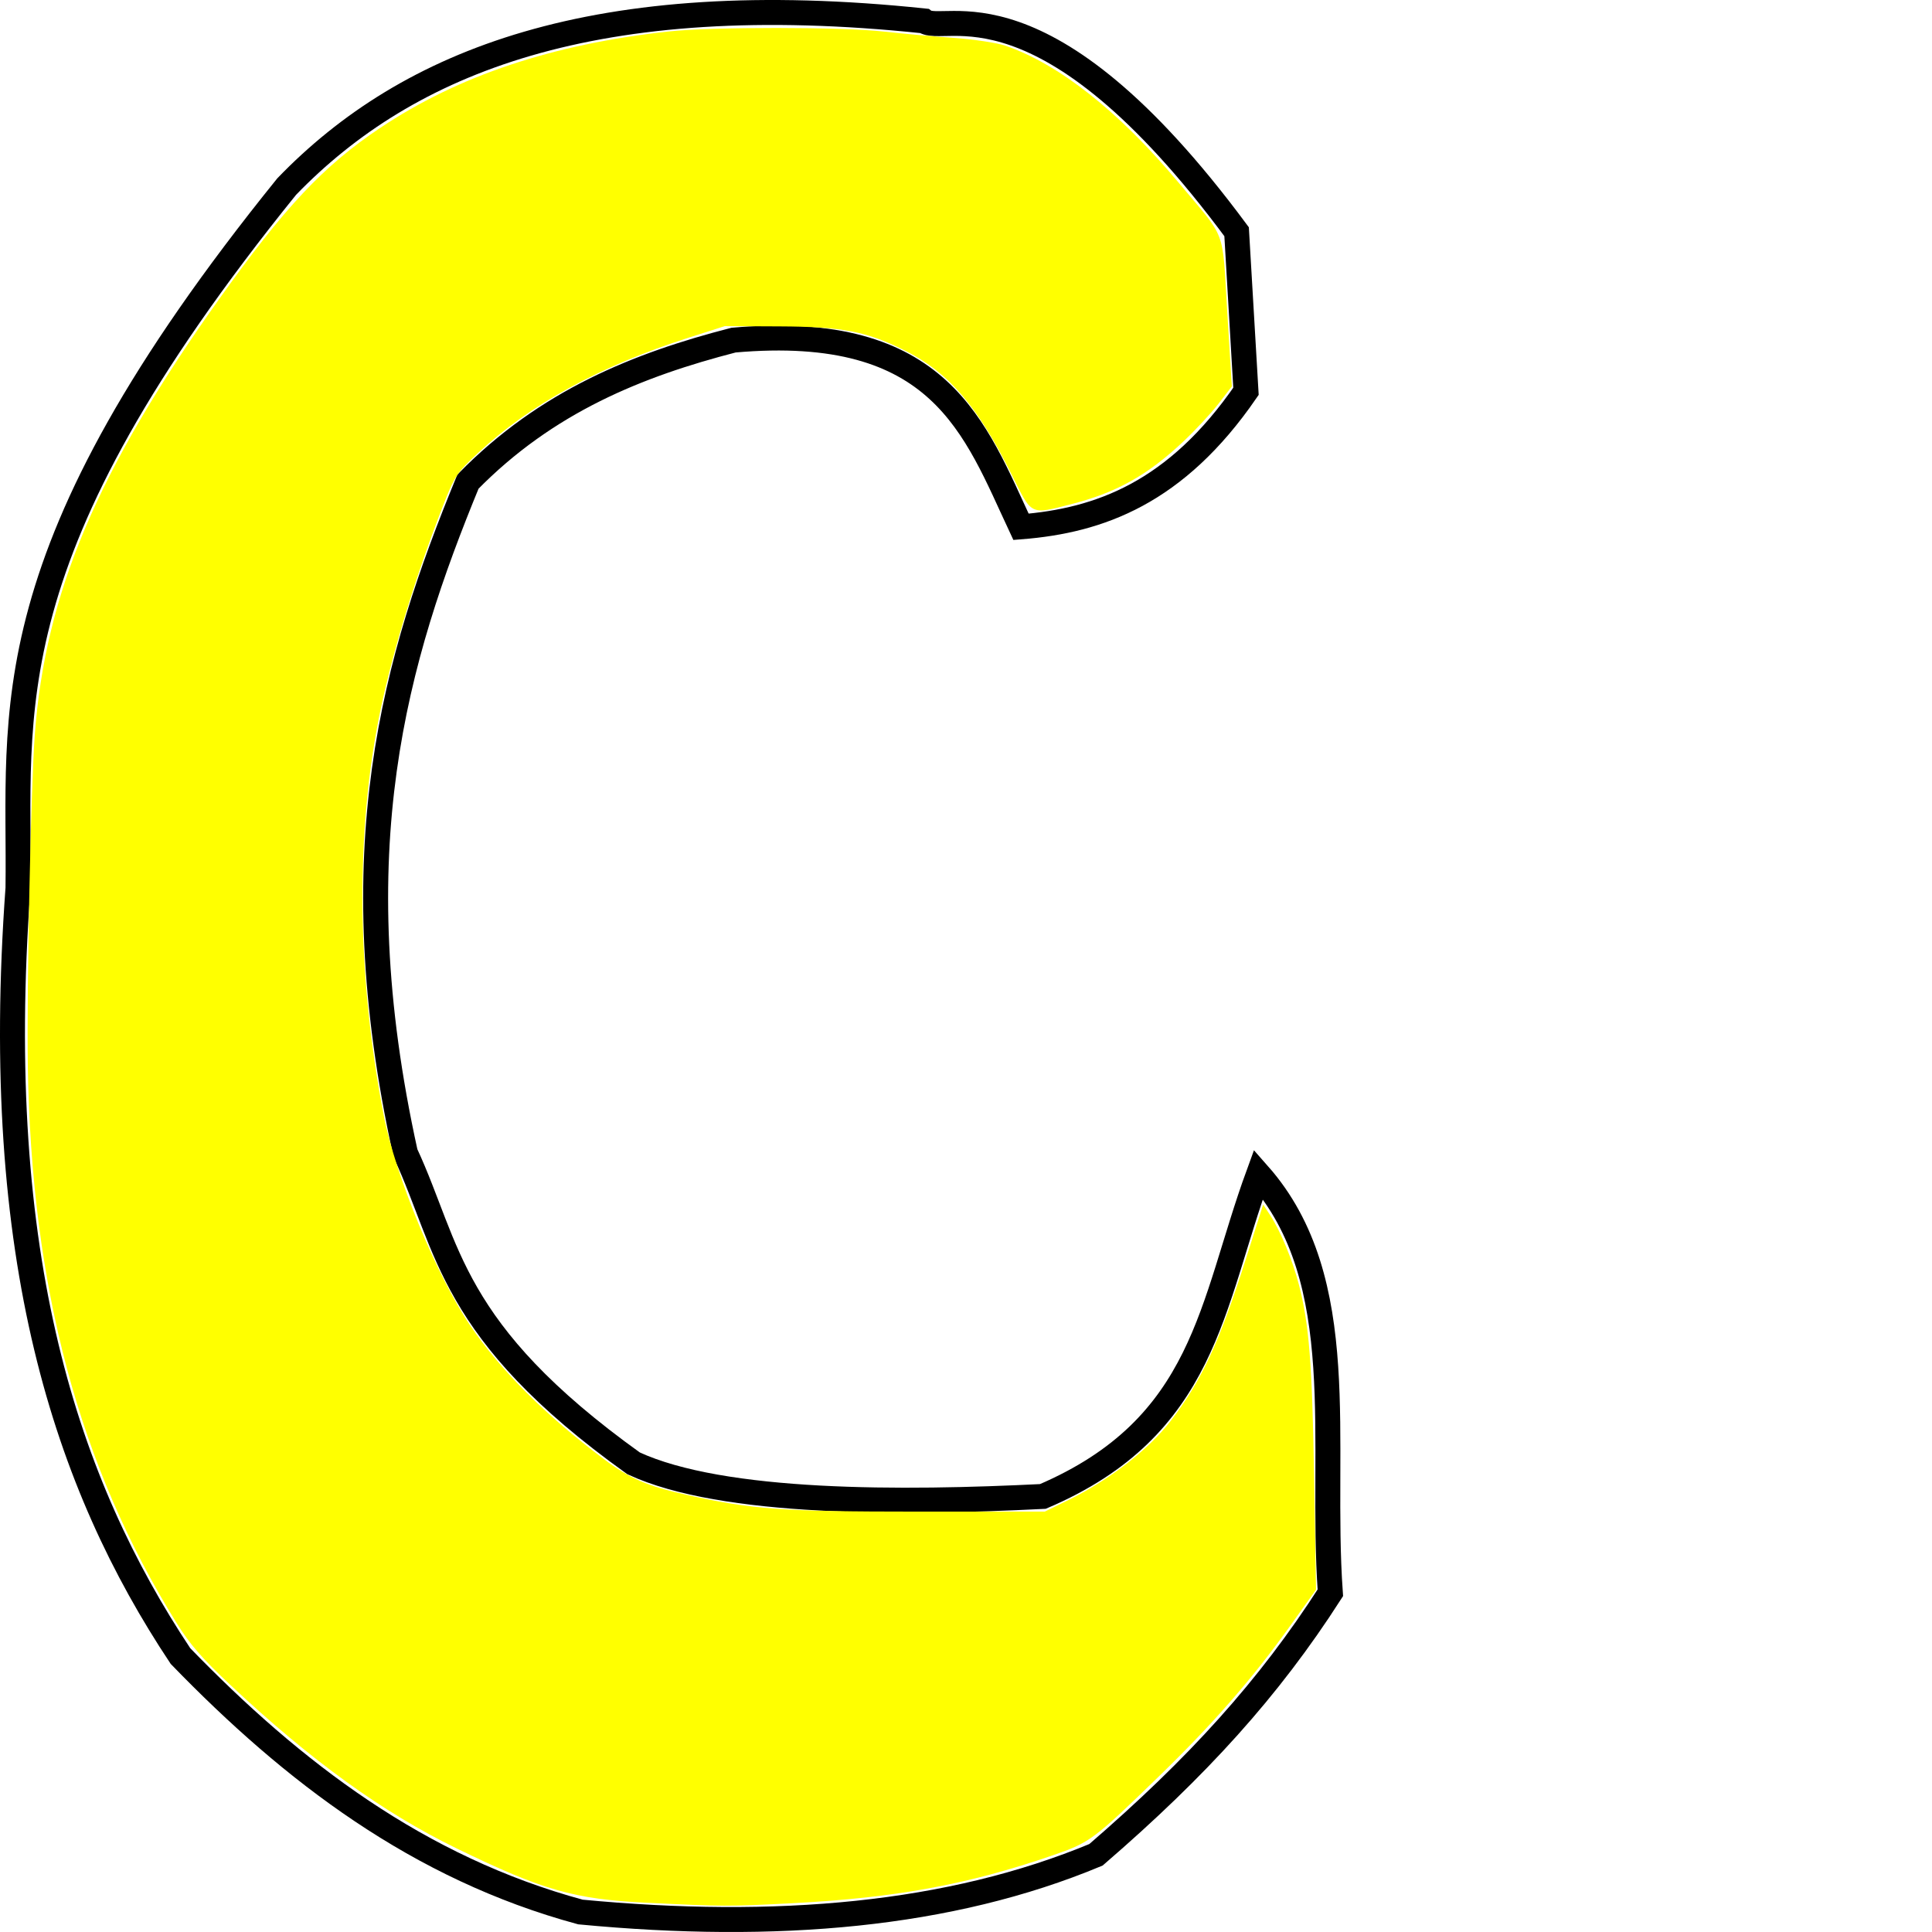
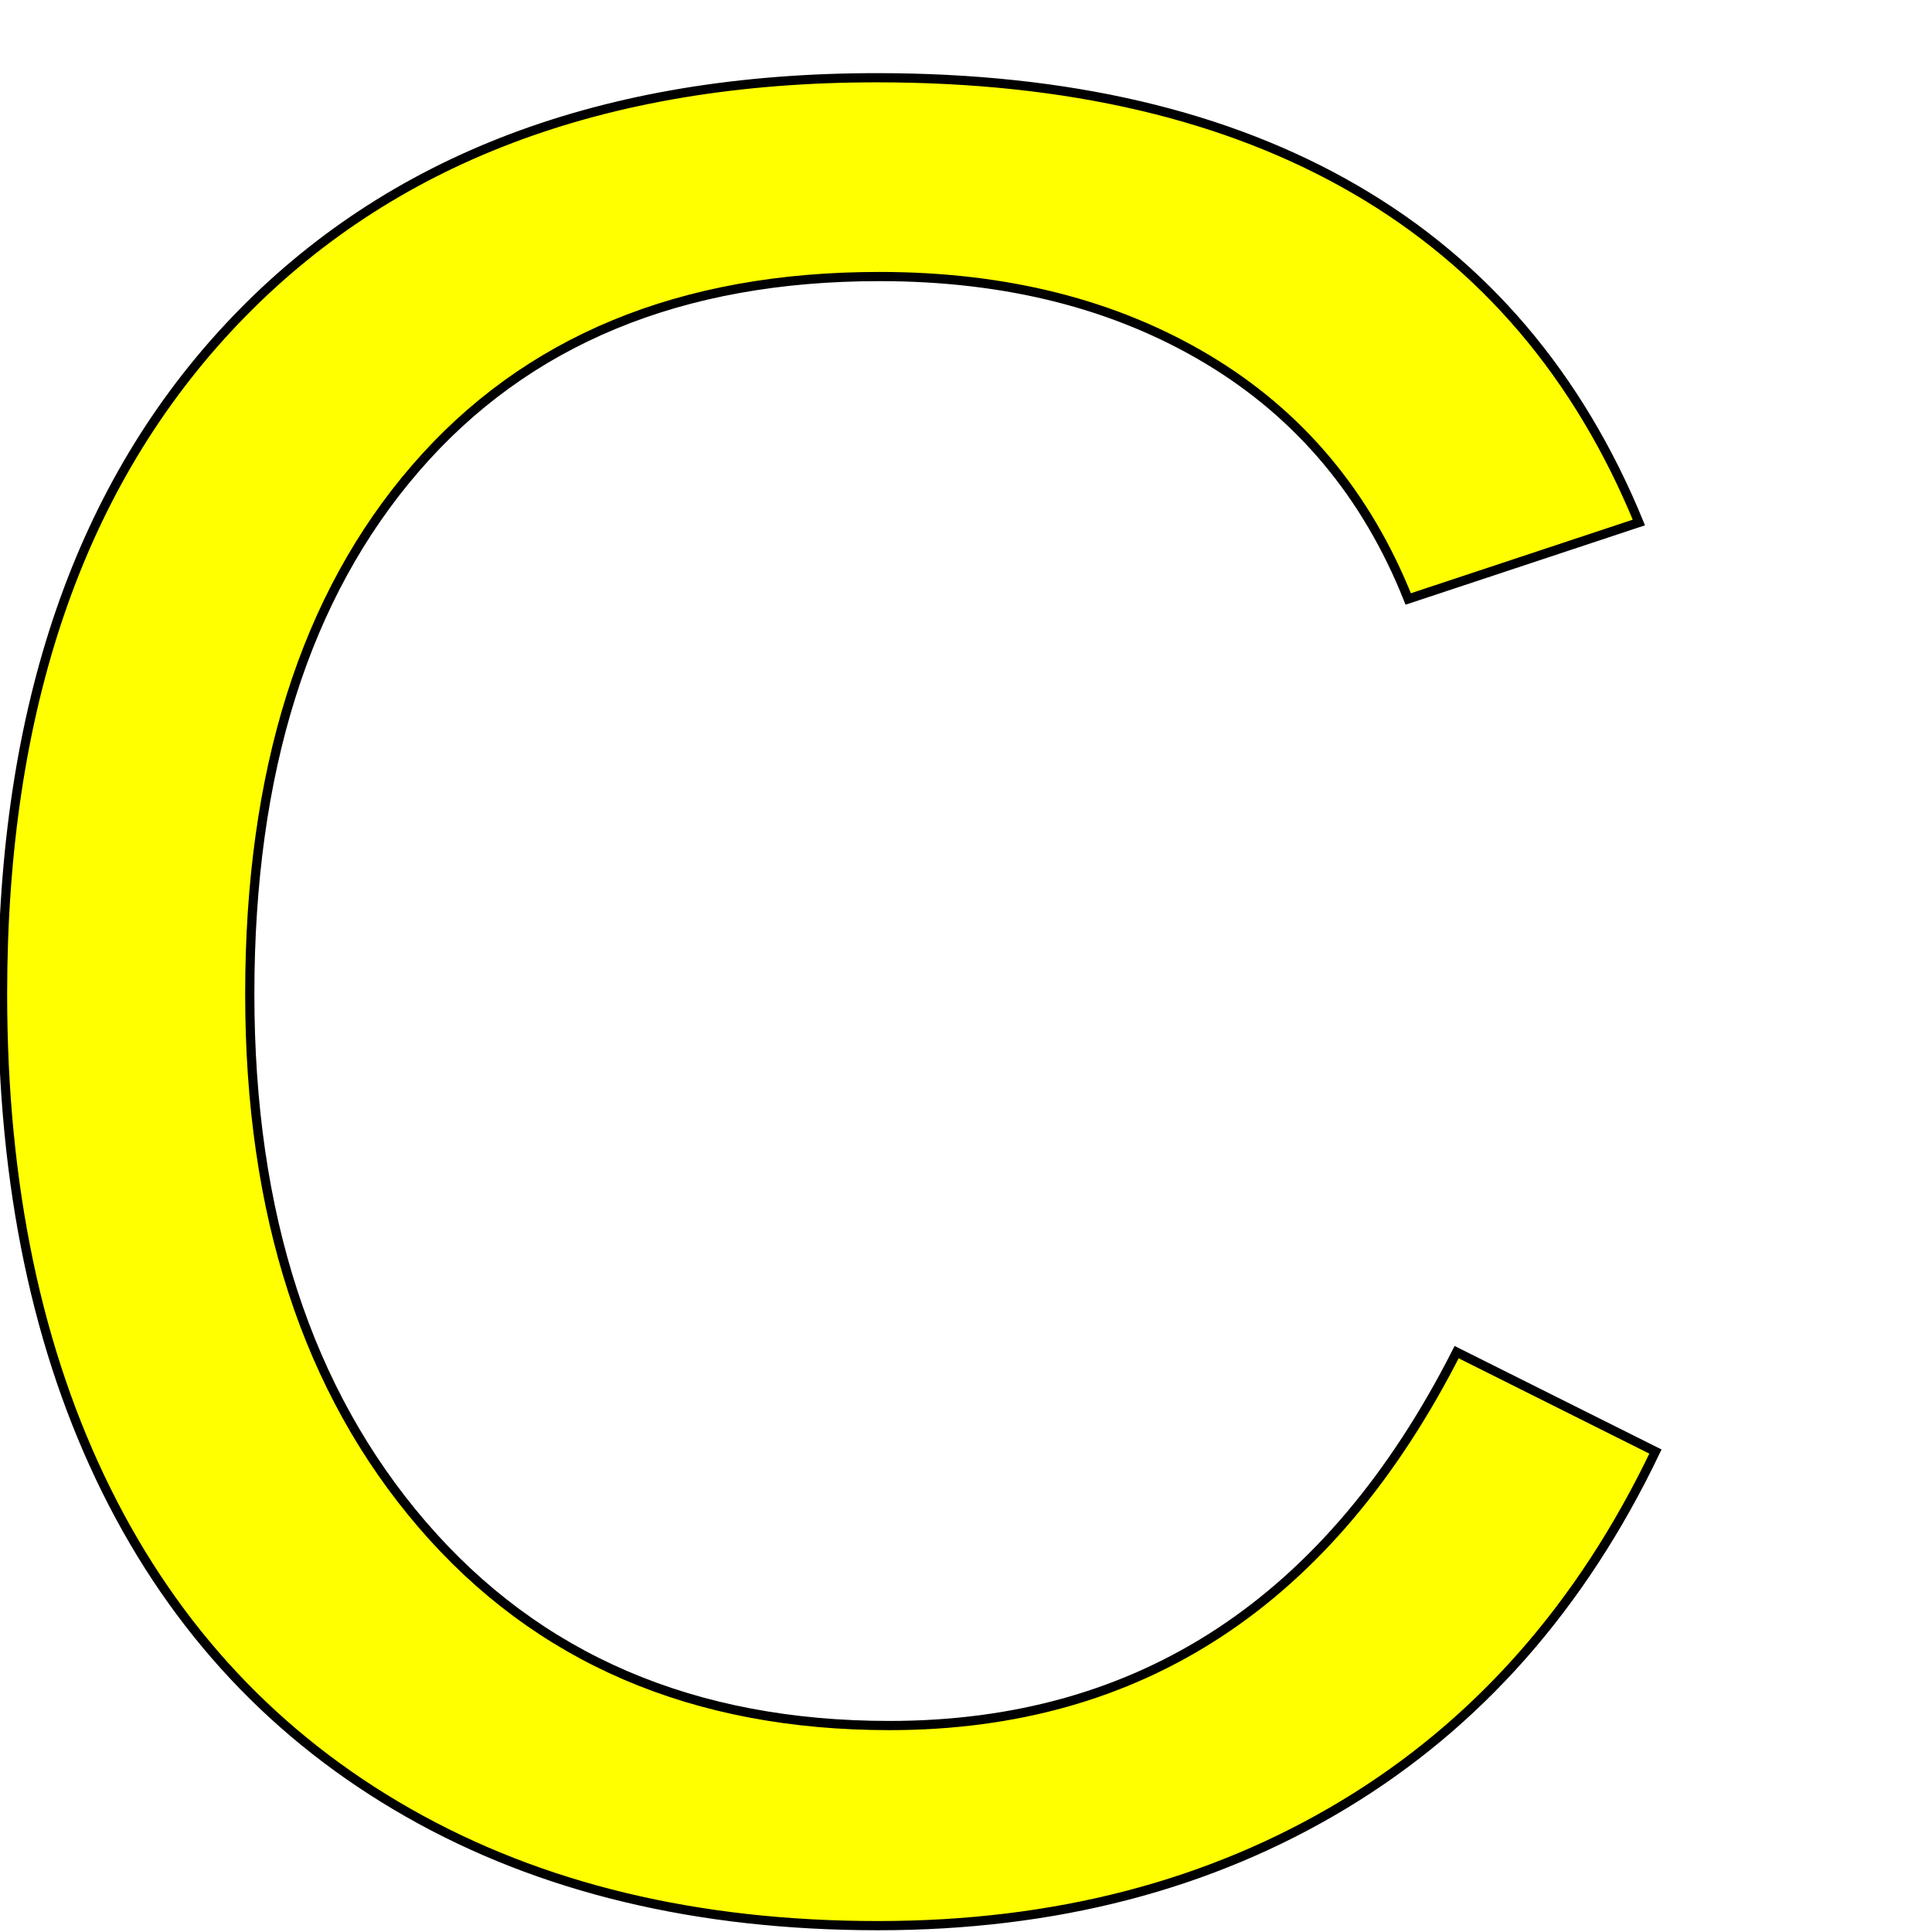
- <svg xmlns="http://www.w3.org/2000/svg" version="1.1" preserveAspectRatio="xMinYMin meet" viewBox="0 0 1050 1050" width="100%" height="100%" id="svg3010">
-   <defs id="defs3012" />
-   <g id="layer1" transform="matrix(0.9997584,0,0,0.9997584,-5.726756,-1.520728)">
-     <path d="M 677.958,127.486 C 572.466,-14.999 518.81,21.154 508.098,12.899 329.3,-5.888 227.496,34.686 161.585,102.932 -1.19,304.353 16.798,388.07 15.506,484.341 0.792,686.06 41.924,808.635 103.833,901.763 c 60.993,62.976 129.382,115.261 217.42,139.141 106.41,10.129 200.794,2.033 280.268,-31.102 55.37,-47.822 93.958,-90.366 127.395,-142.415 -5.814,-81.817 12.142,-169.582 -39.068,-227.536 -25.974,71.083 -28.495,137.207 -117.203,175.154 -75.925,3.785 -173.994,4.475 -222.516,-18.007 -100.485,-72.037 -100.032,-117.053 -123.998,-168.606 -36.381,-164.949 -5.556,-268.941 33.972,-365.04 42.781,-43.676 92.609,-63.584 144.381,-76.937 112.76,-10.021 131.249,48.096 156.271,101.491 42.598,-3.377 84.198,-18.289 122.299,-73.663 z" id="path2997" style="fill:none;stroke:#000000;stroke-width:13.569px;stroke-linecap:butt;stroke-linejoin:miter;stroke-opacity:1" />
+ <svg xmlns="http://www.w3.org/2000/svg" width="1050" height="1050" id="svg4309" version="1.1">
+   <defs id="defs4311" />
+   <g id="layer1" transform="translate(0,-2.362183)">
+     <text xml:space="preserve" style="font-size:1418.47px;font-style:normal;font-variant:normal;font-weight:normal;font-stretch:normal;line-height:125%;letter-spacing:0px;word-spacing:0px;fill:#ffff00;fill-opacity:1;stroke:#000000;font-family:Arial;-inkscape-font-specification:Arial;stroke-opacity:1;stroke-width:5;stroke-miterlimit:4;stroke-dasharray:none" x="-70.646" y="1035.047" id="text4317">
+       <tspan id="tspan4319" x="-70.646" y="1035.047">C</tspan>
+     </text>
  </g>
-   <path style="color:#000000;fill:#ffff00;fill-opacity:1;stroke:#000000;stroke-width:0;stroke-linecap:butt;stroke-linejoin:miter;stroke-miterlimit:4;stroke-opacity:1;stroke-dasharray:none;stroke-dashoffset:0;marker:none;visibility:visible;display:inline;overflow:visible;enable-background:accumulate" d="M 351.654,1034.115 C 311.868,1032.16 295.005,1027.344 248.128,1004.551 208.117,985.095 168.929,956.794 125.347,915.879 109.732,901.221 103.183,893.678 95.917,881.987 42.963,796.785 16.903,699.026 15.114,578.864 c -0.632,-42.435 1.649,-150.418 3.79,-179.475 5.654,-76.704 33.979,-143.778 99.783,-236.285 35.873,-50.431 57.102,-73.017 88.031,-93.661 42.444,-28.33 93.569,-45.418 156.531,-52.32 23.723,-2.6 94.344,-2.55 117.605,0.084 9.566,1.083 26.337,2.6 37.269,3.37 10.932,0.771 23.604,2.67 28.159,4.22 29.152,9.924 61.829,35.713 94.103,74.268 26.687,31.88 23.742,24.073 26.604,70.525 l 2.49,40.414 -7.141,9.28 c -3.927,5.104 -12.527,14.361 -19.11,20.571 -19.521,18.416 -36.434,27.872 -61.118,34.175 -22.421,5.725 -21.161,6.352 -32.309,-16.095 -18.413,-37.077 -34.154,-55.414 -57.749,-67.275 -20.99,-10.551 -34.217,-13.12 -68.345,-13.276 l -29.815,-0.136 -19.537,6.243 c -48.268,15.424 -86.169,36.173 -114.637,62.759 -11.58,10.815 -12.601,12.369 -19.143,29.153 -14.333,36.772 -26.84,77.581 -33.61,109.661 -13.836,65.564 -13.28,144.007 1.568,221.053 6.289,32.638 28.919,87.593 47.096,114.371 16.561,24.398 40.899,48.722 72.459,72.417 14.231,10.685 23.513,14.705 44.999,19.491 35.773,7.968 51.673,9.128 125.16,9.13 l 69.569,0.002 12.52,-6.121 c 22.401,-10.952 43.835,-27.5 55.86,-43.125 16.866,-21.915 26.431,-42.504 40.896,-88.023 l 9.407,-29.602 3.69,5.584 c 5.678,8.593 12.368,24.756 15.8,38.175 5.51,21.545 7.147,42.399 8.208,104.569 l 1.04,60.965 -13.841,19.371 c -20.716,28.992 -41.934,53.337 -71.538,82.08 -35.664,34.627 -37.436,35.942 -57.901,42.986 -46.199,15.901 -85.259,23.068 -141.623,25.986 -34.693,1.796 -36.989,1.789 -78.68,-0.26 l 0,5e-4 z" id="path3030" />
</svg>
